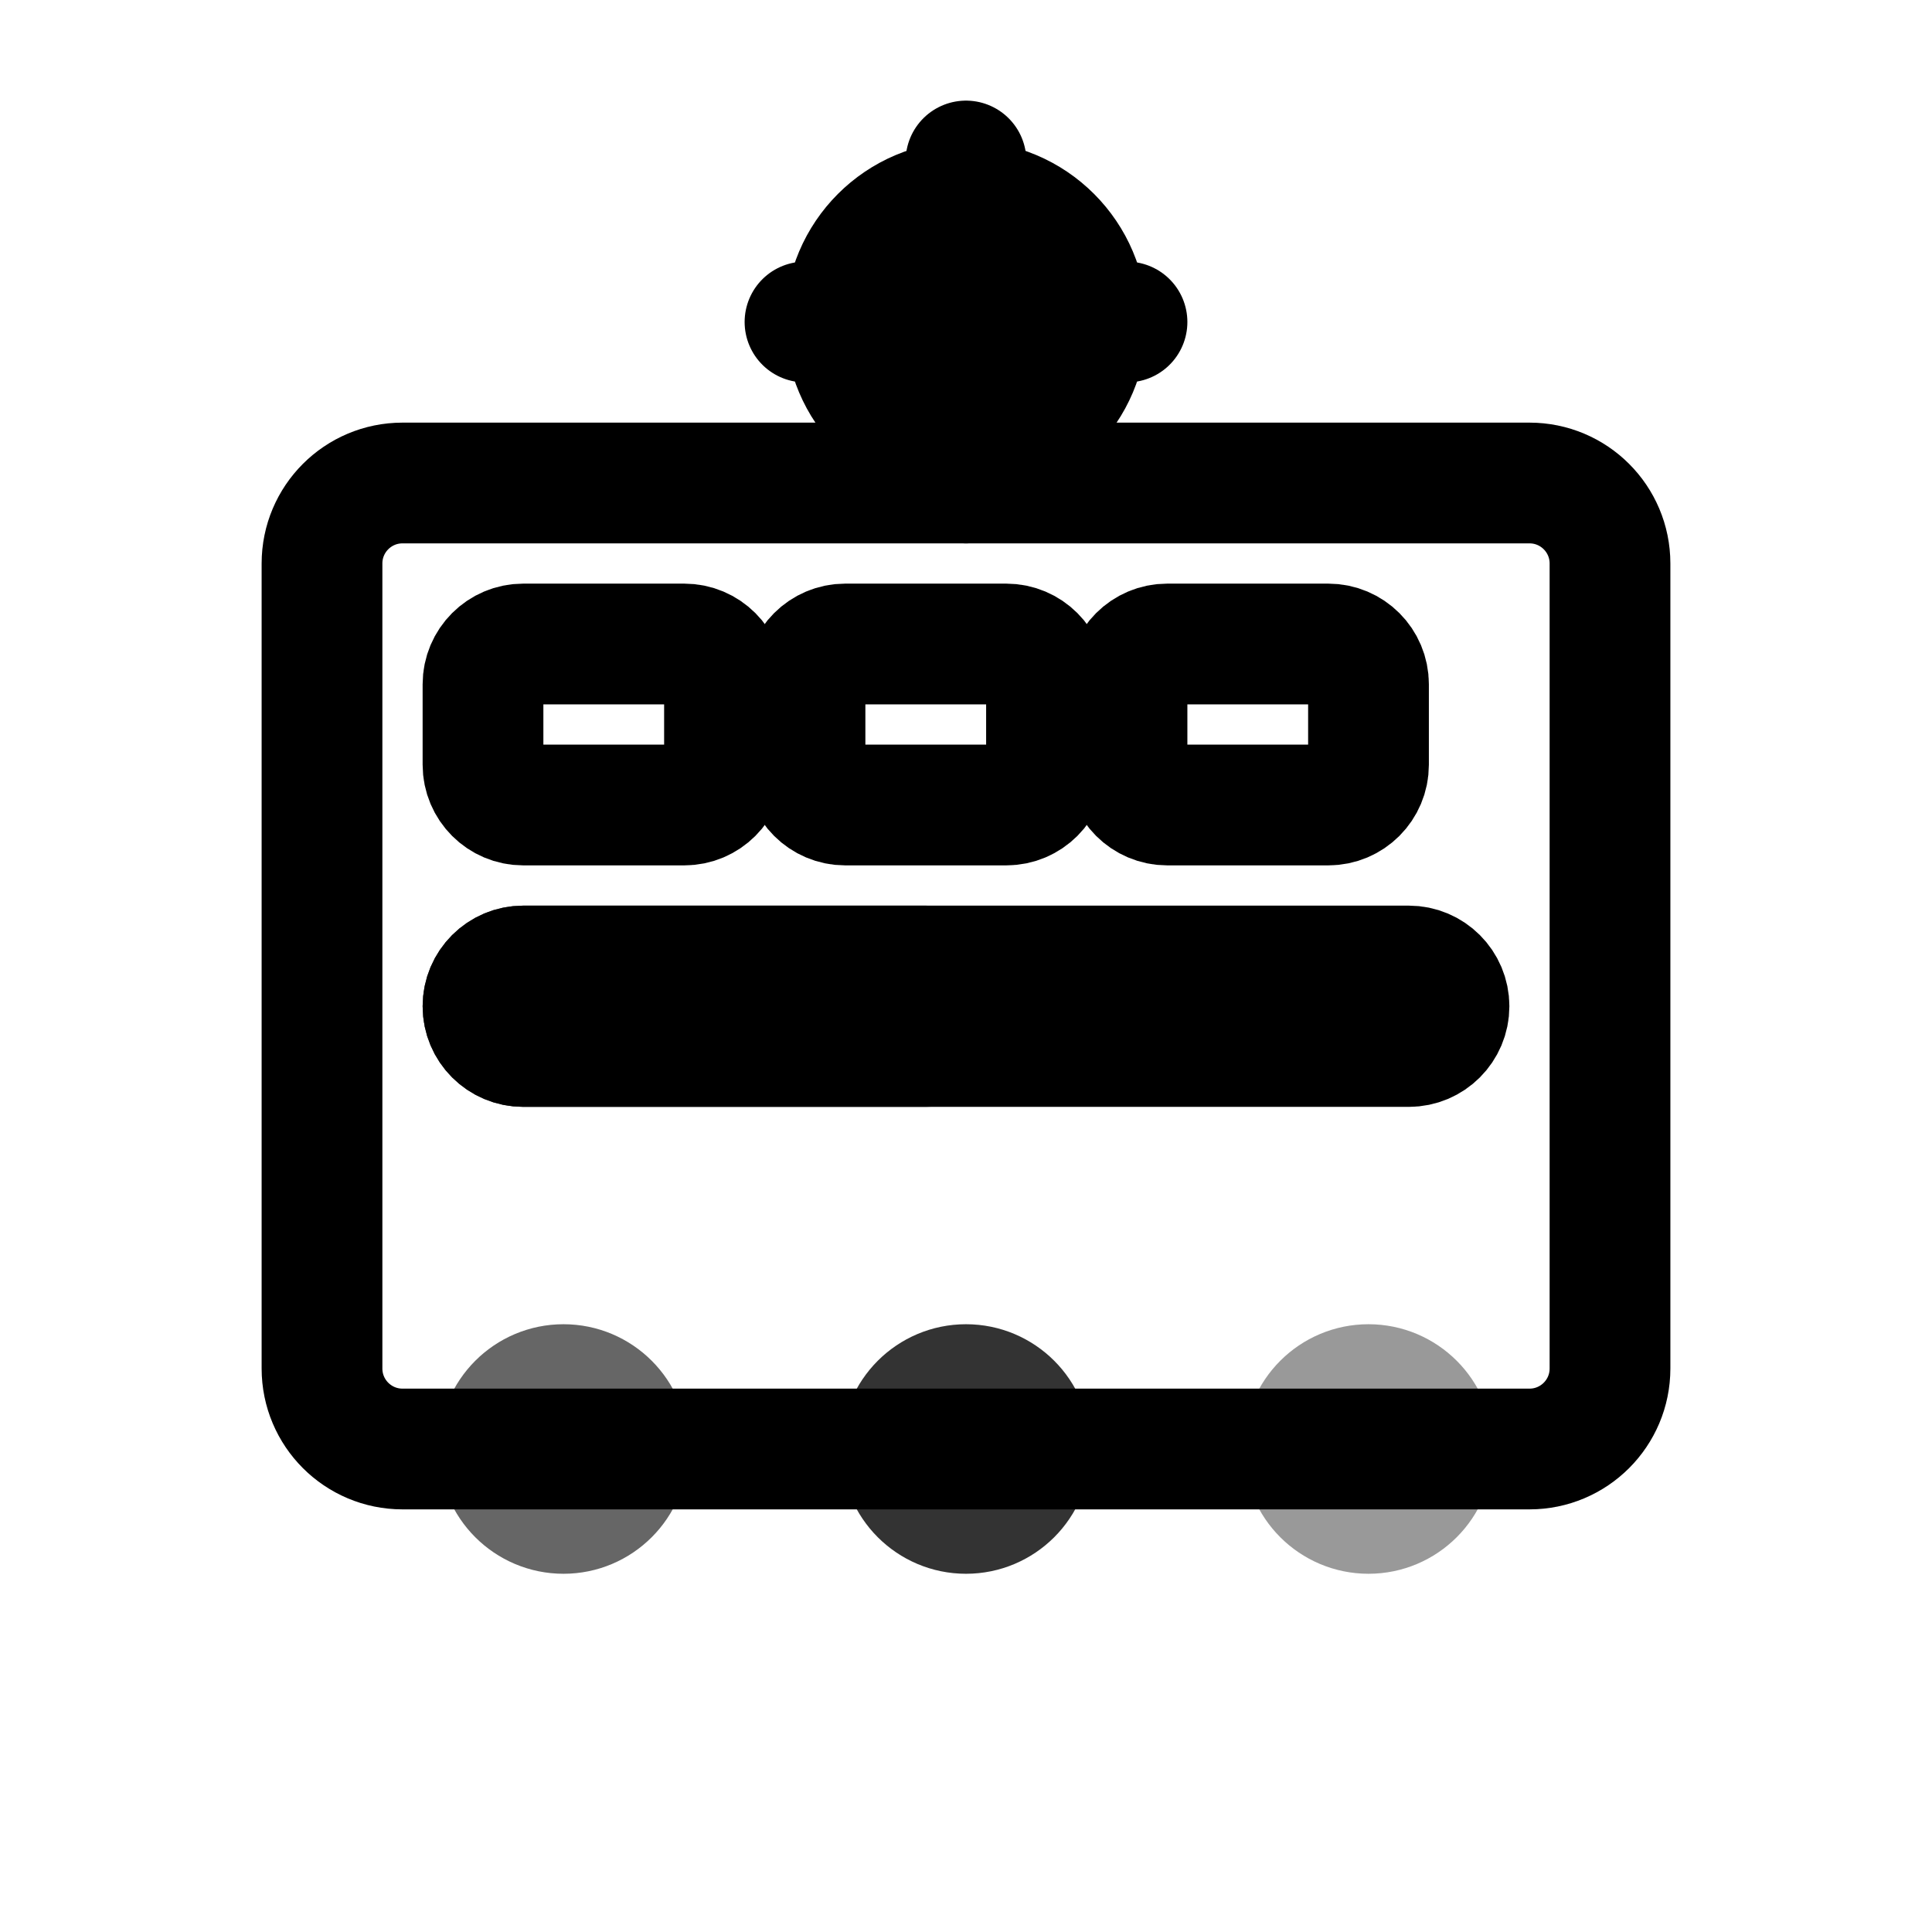
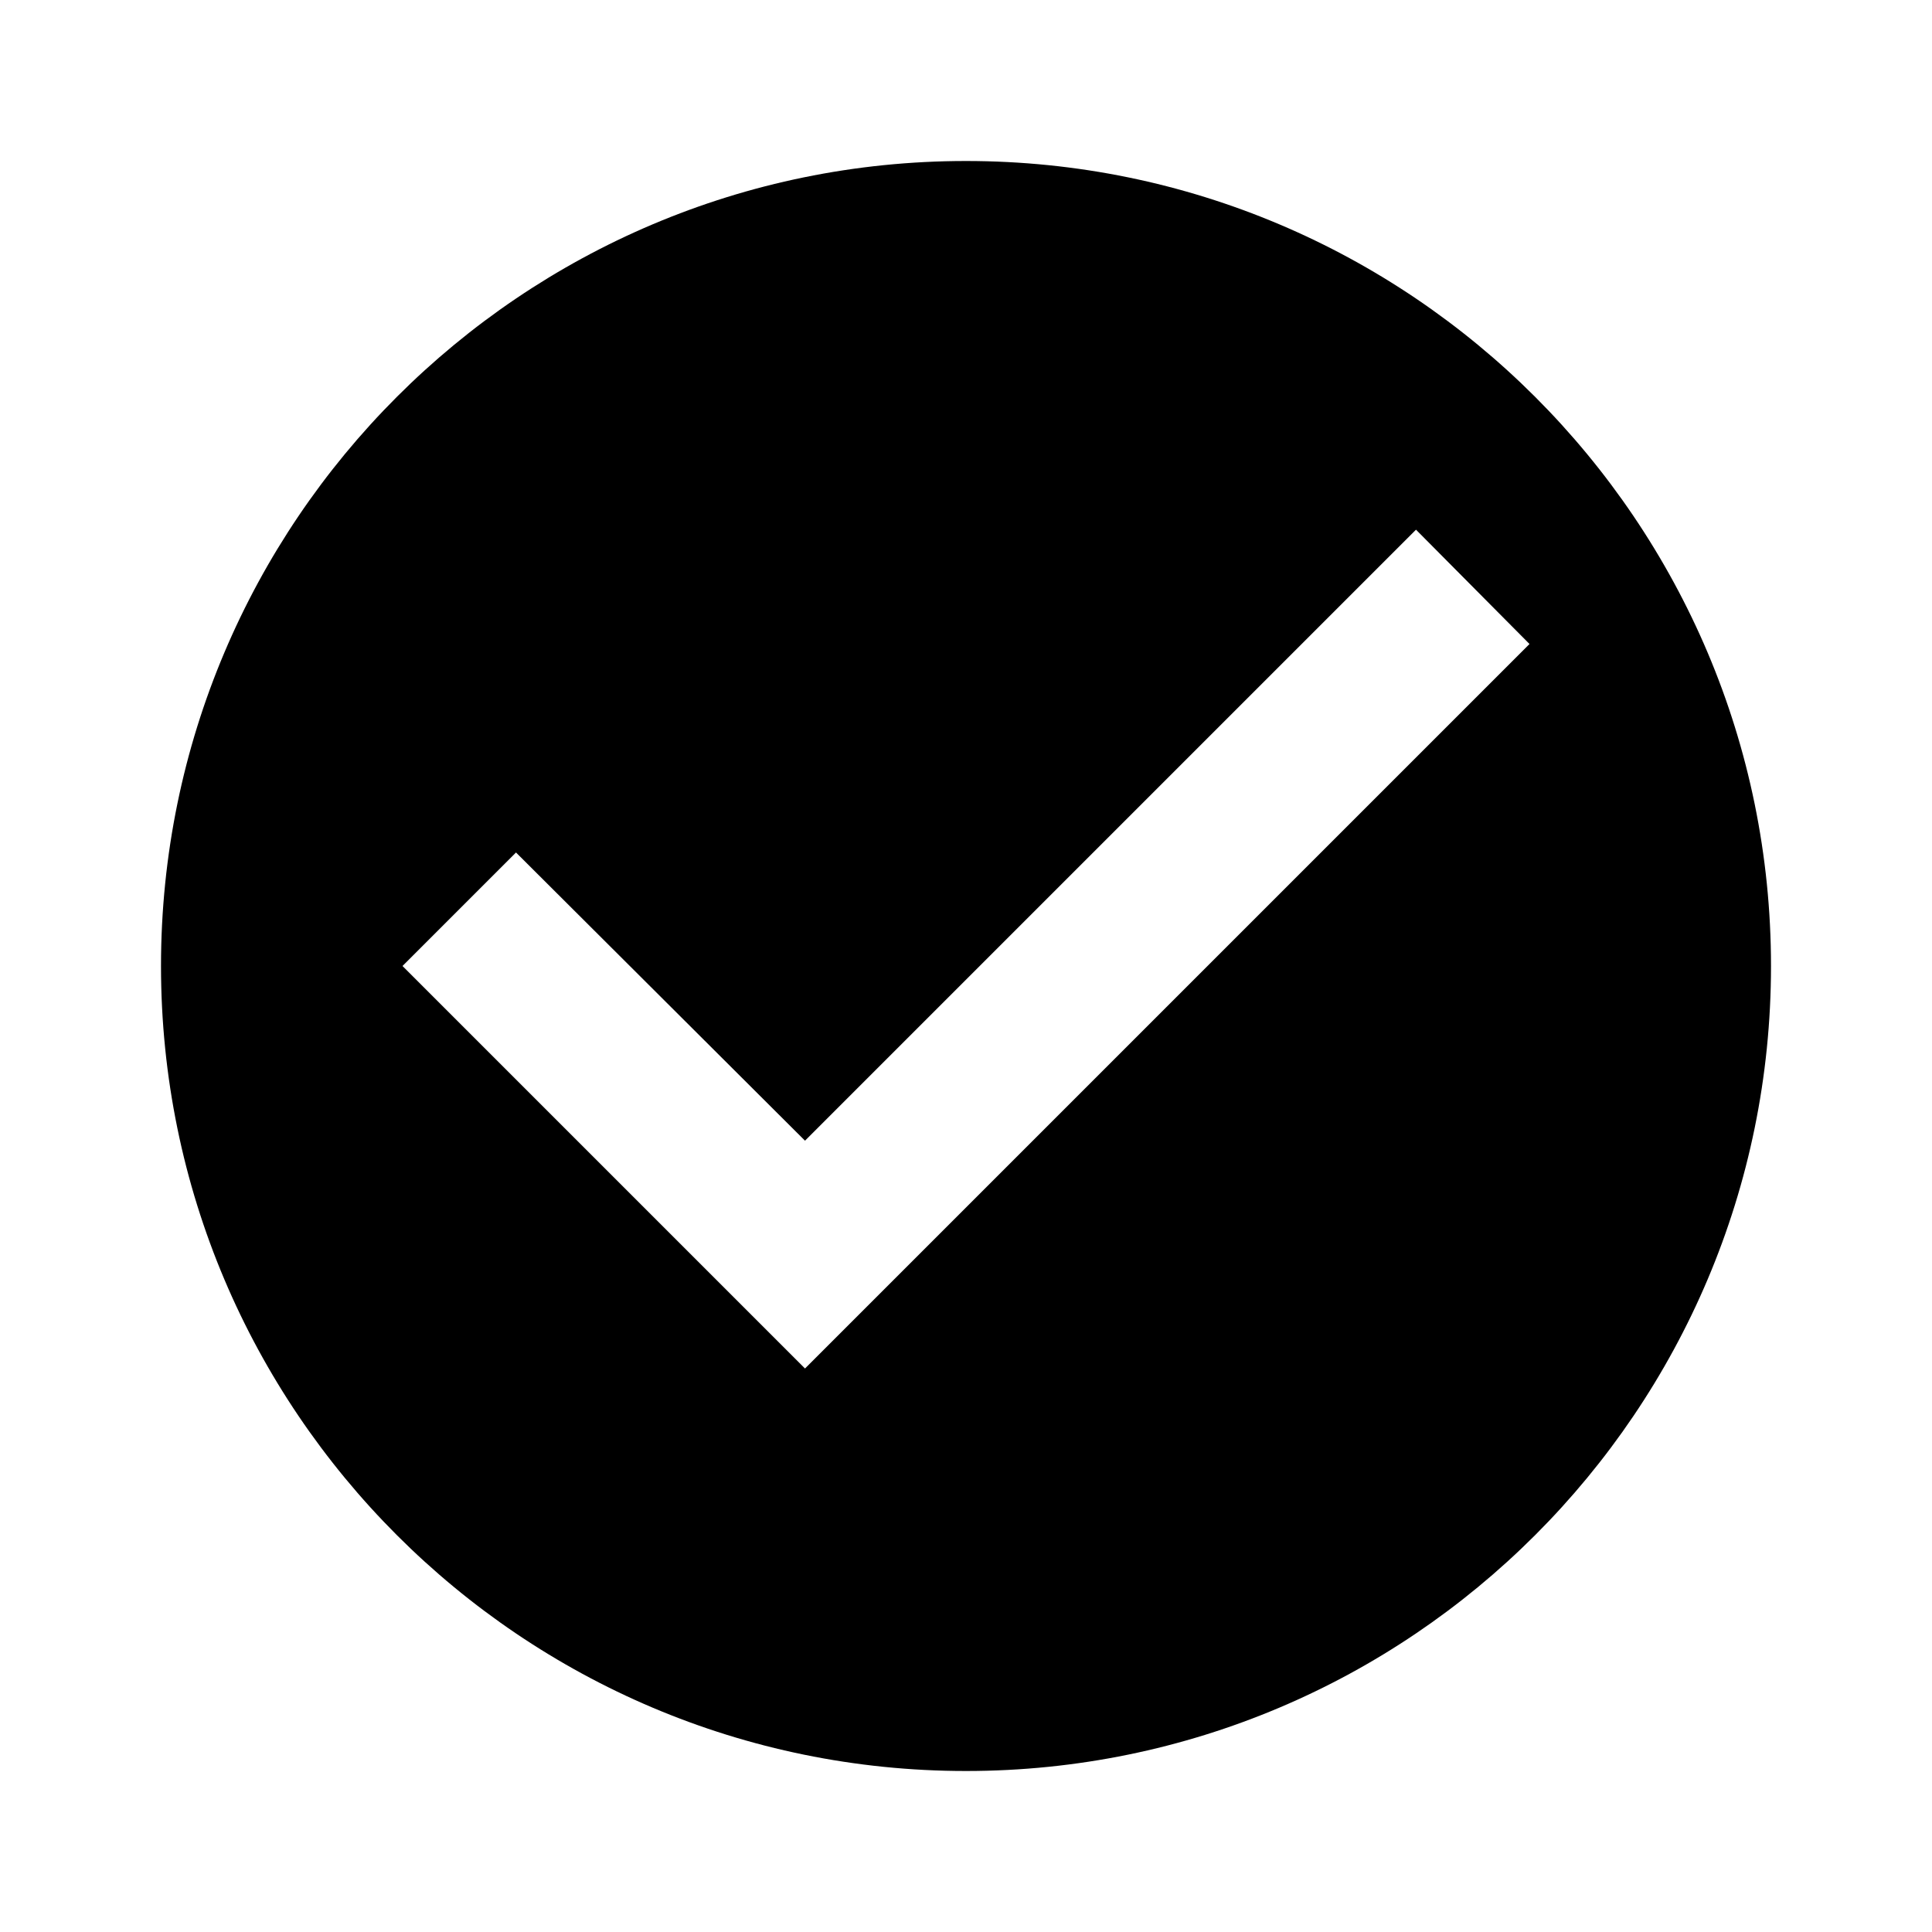
- <svg xmlns="http://www.w3.org/2000/svg" fill="none" viewBox="0 0 24 24" stroke="currentColor" stroke-width="1.5" aria-hidden="true" role="img" aria-label="Job Queue Management Logo">
-   <rect x="4" y="6" width="16" height="12" rx="1" stroke-linecap="round" stroke-linejoin="round" />
-   <rect x="6" y="8" width="3" height="2" rx="0.5" stroke-linecap="round" stroke-linejoin="round" />
-   <rect x="10" y="8" width="3" height="2" rx="0.5" stroke-linecap="round" stroke-linejoin="round" />
-   <rect x="14" y="8" width="3" height="2" rx="0.5" stroke-linecap="round" stroke-linejoin="round" />
-   <rect x="6" y="12" width="12" height="1" rx="0.5" stroke-linecap="round" stroke-linejoin="round" />
-   <rect x="6" y="12" width="6" height="1" rx="0.5" fill="currentColor" opacity="0.7" />
-   <circle cx="12" cy="4" r="1.5" stroke-linecap="round" stroke-linejoin="round" />
-   <path stroke-linecap="round" stroke-linejoin="round" d="M10 4h4M12 2v4" />
-   <circle cx="7" cy="18" r="0.8" fill="currentColor" opacity="0.6" />
-   <circle cx="12" cy="18" r="0.8" fill="currentColor" opacity="0.8" />
-   <circle cx="17" cy="18" r="0.8" fill="currentColor" opacity="0.4" />
+ <svg xmlns="http://www.w3.org/2000/svg" viewBox="0 0 24 24" fill="currentColor">
+   <path d="M12 2C6.48 2 2 6.48 2 12s4.48 10 10 10 10-4.48 10-10S17.52 2 12 2zm-2 15l-5-5 1.41-1.41L10 14.17l7.59-7.59L19 8l-9 9z" />
</svg>
